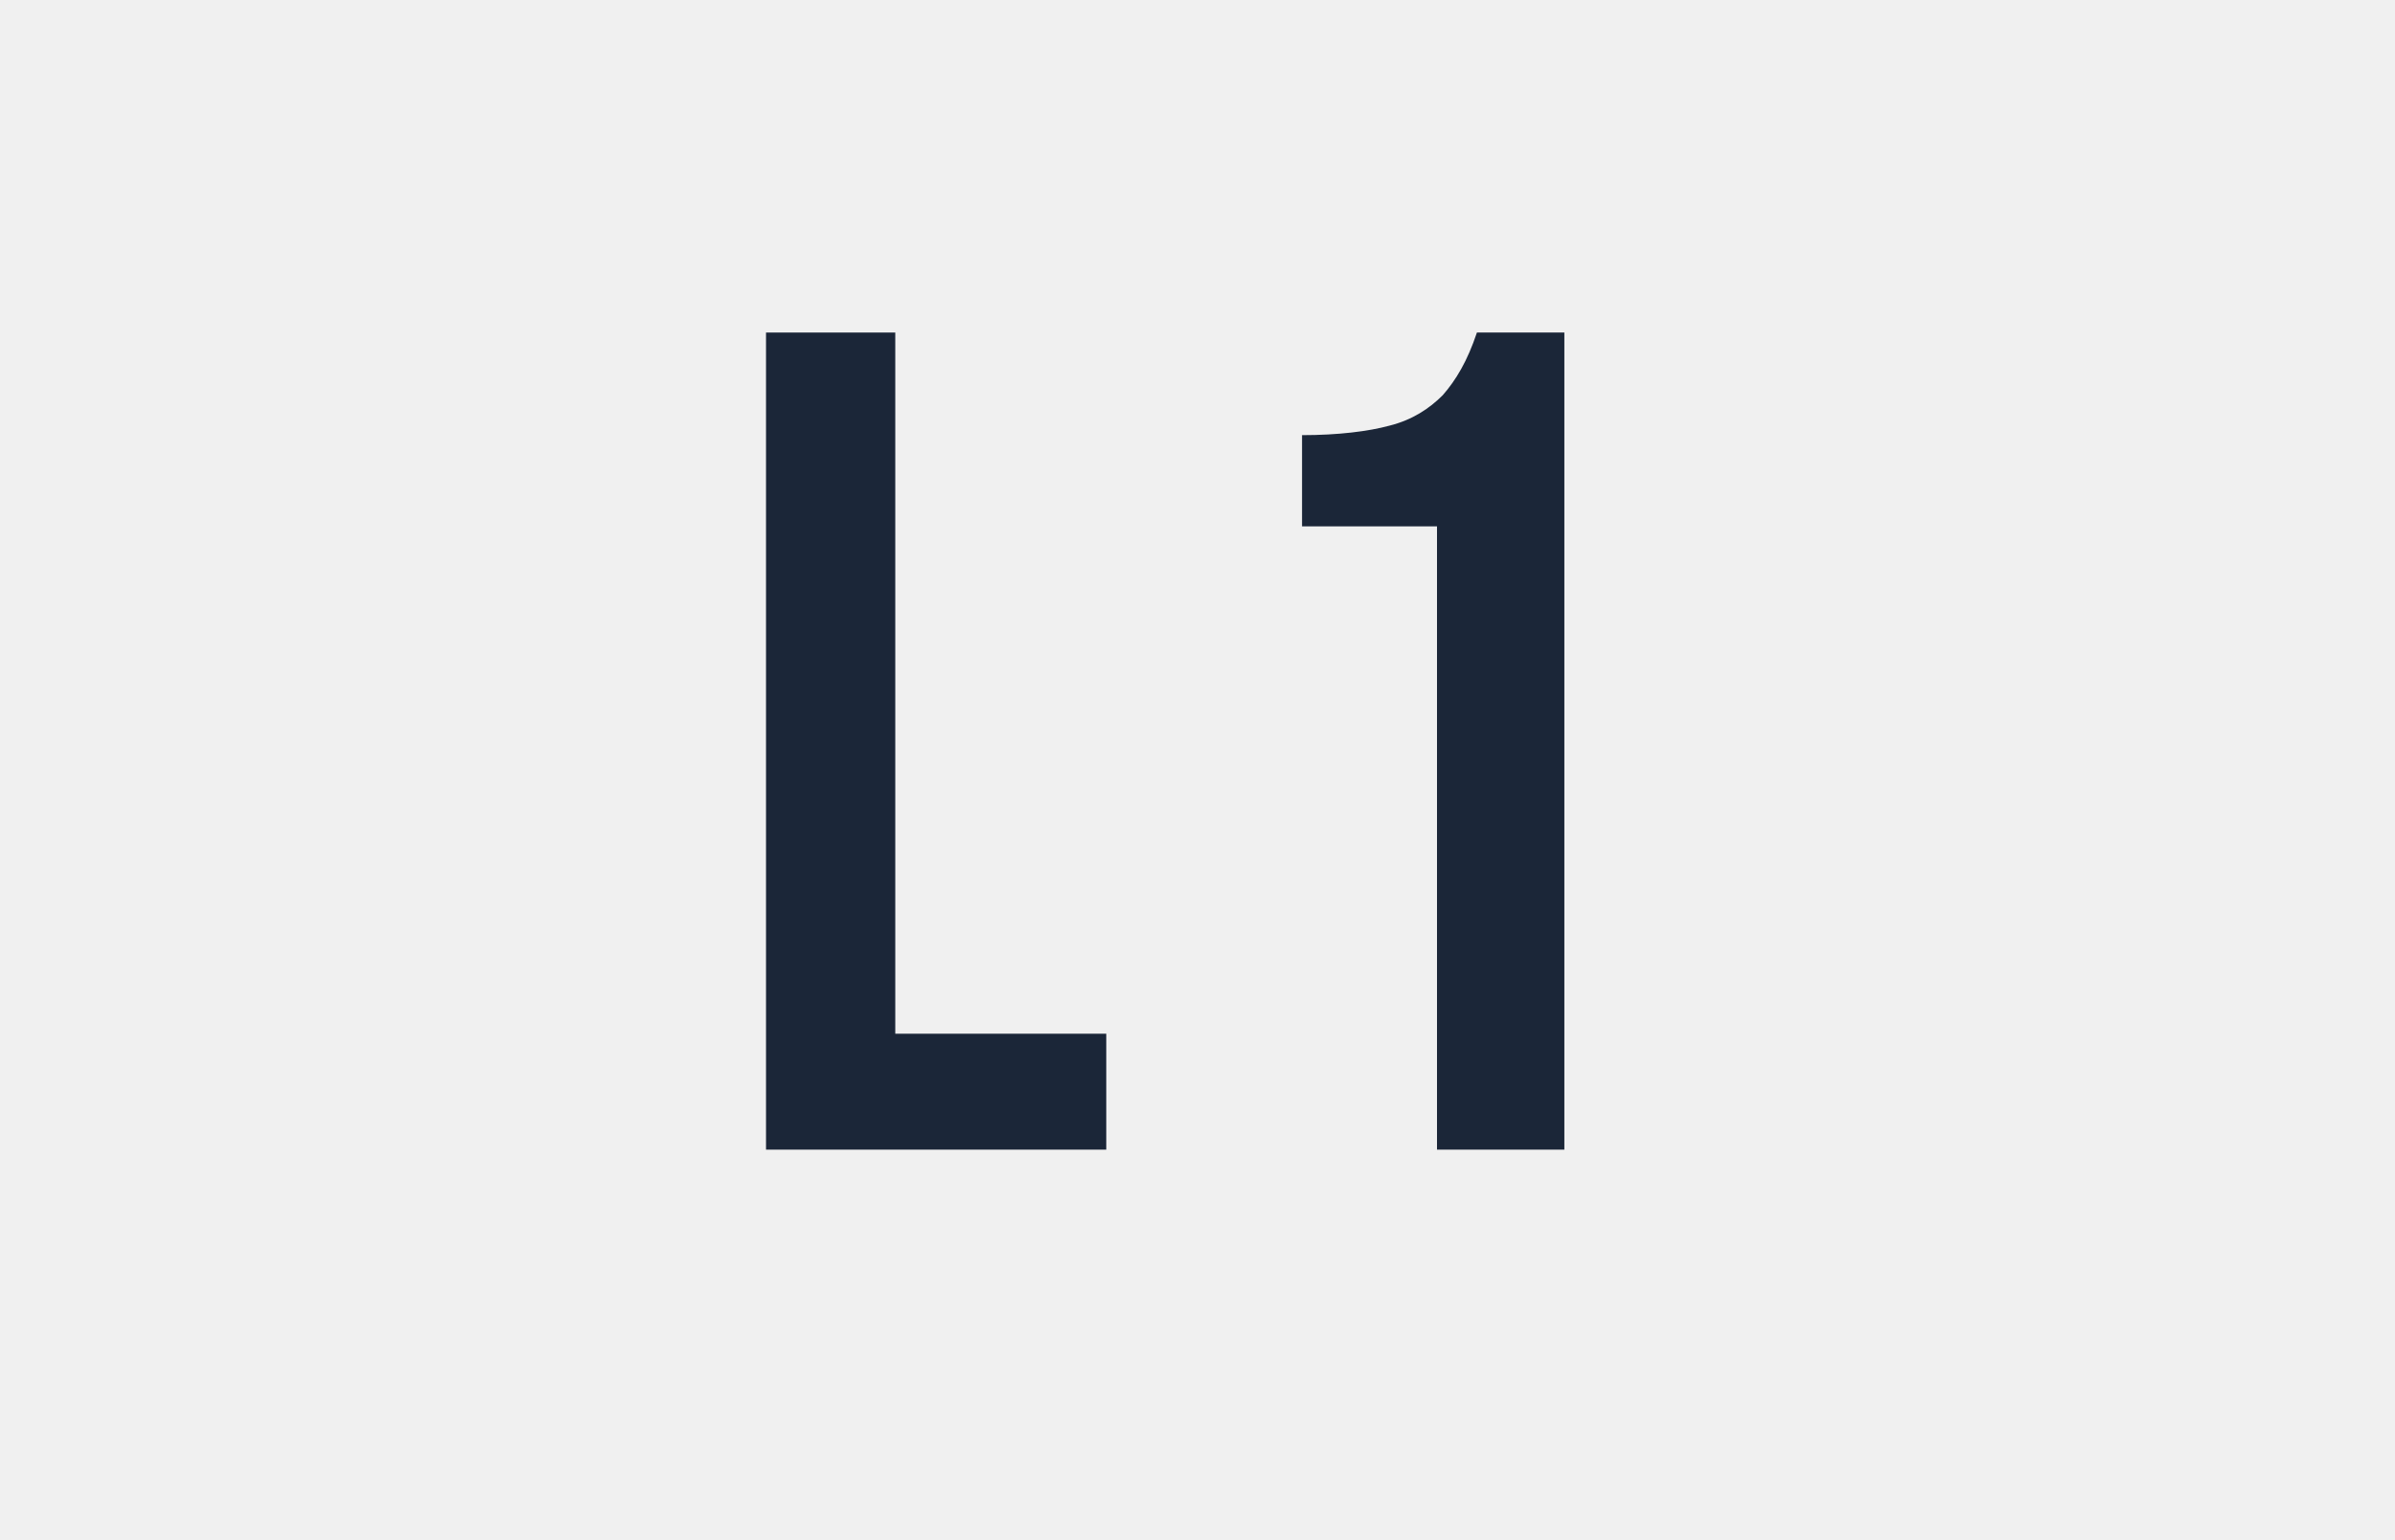
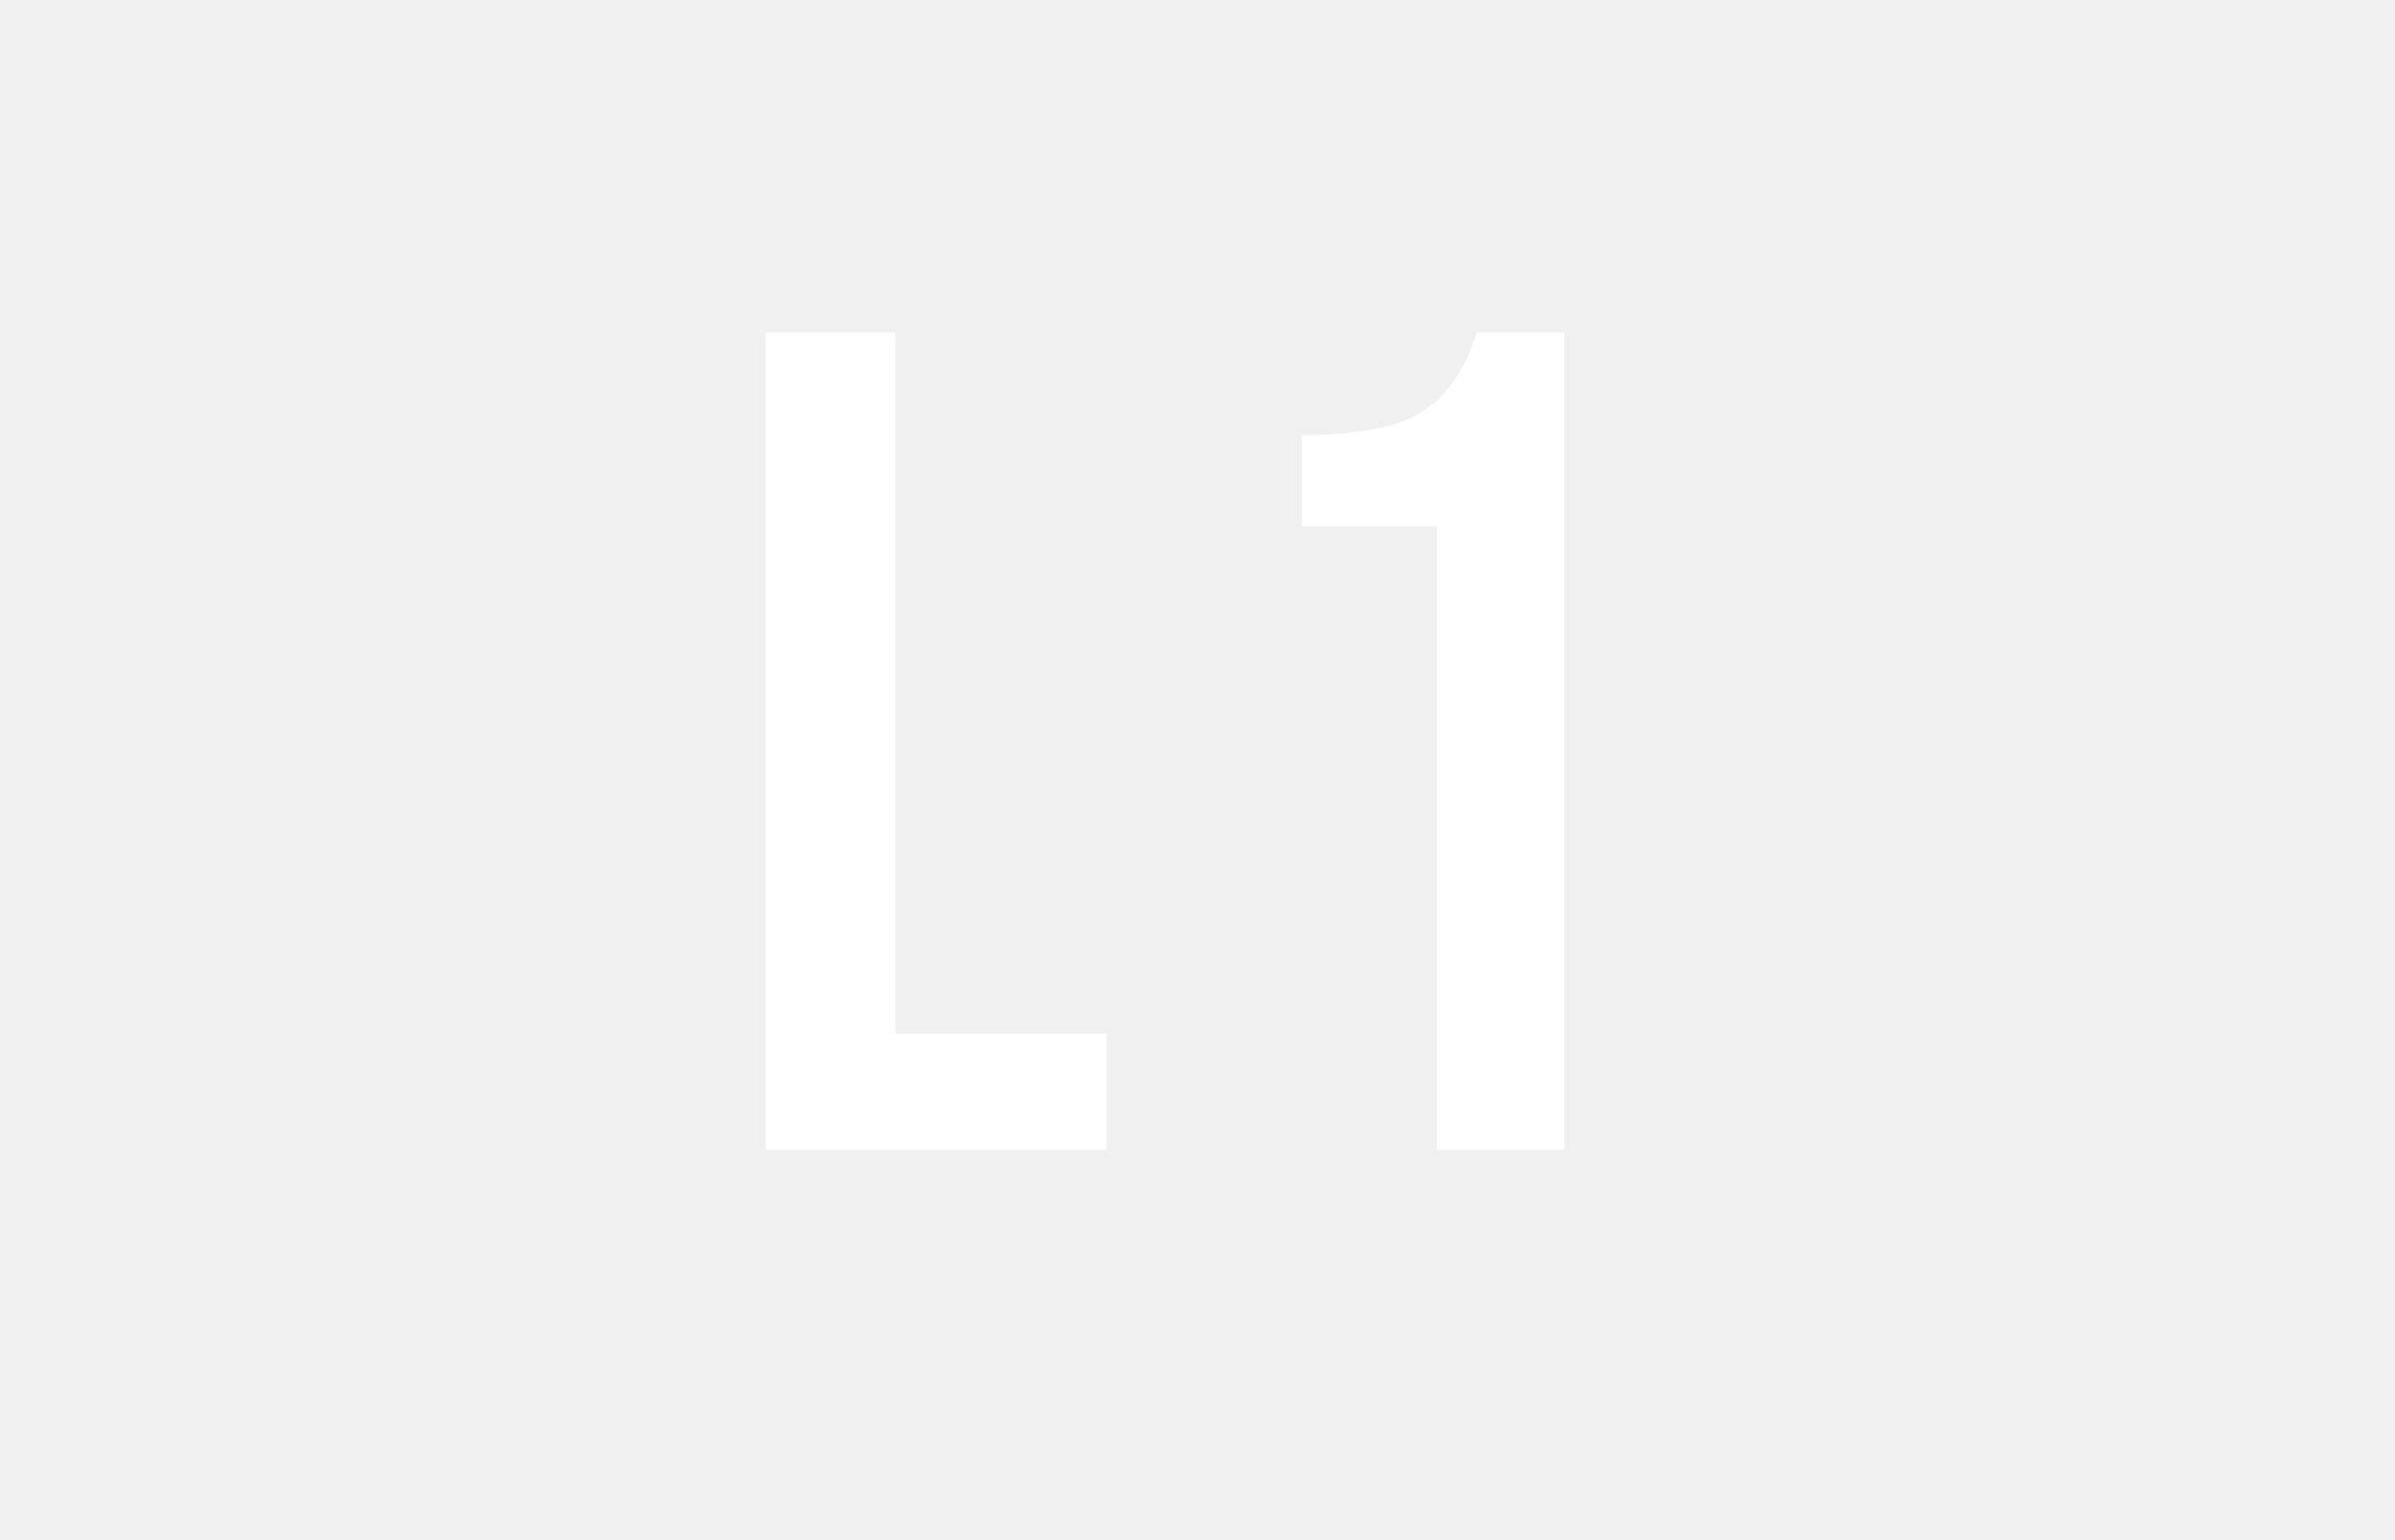
<svg xmlns="http://www.w3.org/2000/svg" version="1.1" viewBox="124.4 451.5 126 81">
  <style type="text/css">
	.st1{fill:#FFFFFF;}
	.st0{fill:#1B2638;}
</style>
  <g>
-     <path class="st0" d="M206.7,469v43H200v-32.8h-7.1v-4.8c1.9,0,3.5-0.2,4.6-0.5c1.2-0.3,2.1-0.9,2.8-1.6c0.7-0.8,1.3-1.8,1.8-3.3   H206.7z" />
-     <polygon class="st0" points="182.6,505.9 182.6,512 164.7,512 164.7,469 171.5,469 171.5,505.9   " />
+     <path class="st1" d="M206.7,469v43H200v-32.8h-7.1v-4.8c1.9,0,3.5-0.2,4.6-0.5c1.2-0.3,2.1-0.9,2.8-1.6c0.7-0.8,1.3-1.8,1.8-3.3   H206.7z" />
+     <polygon class="st1" points="182.6,505.9 182.6,512 164.7,512 164.7,469 171.5,469 171.5,505.9   " />
  </g>
</svg>
